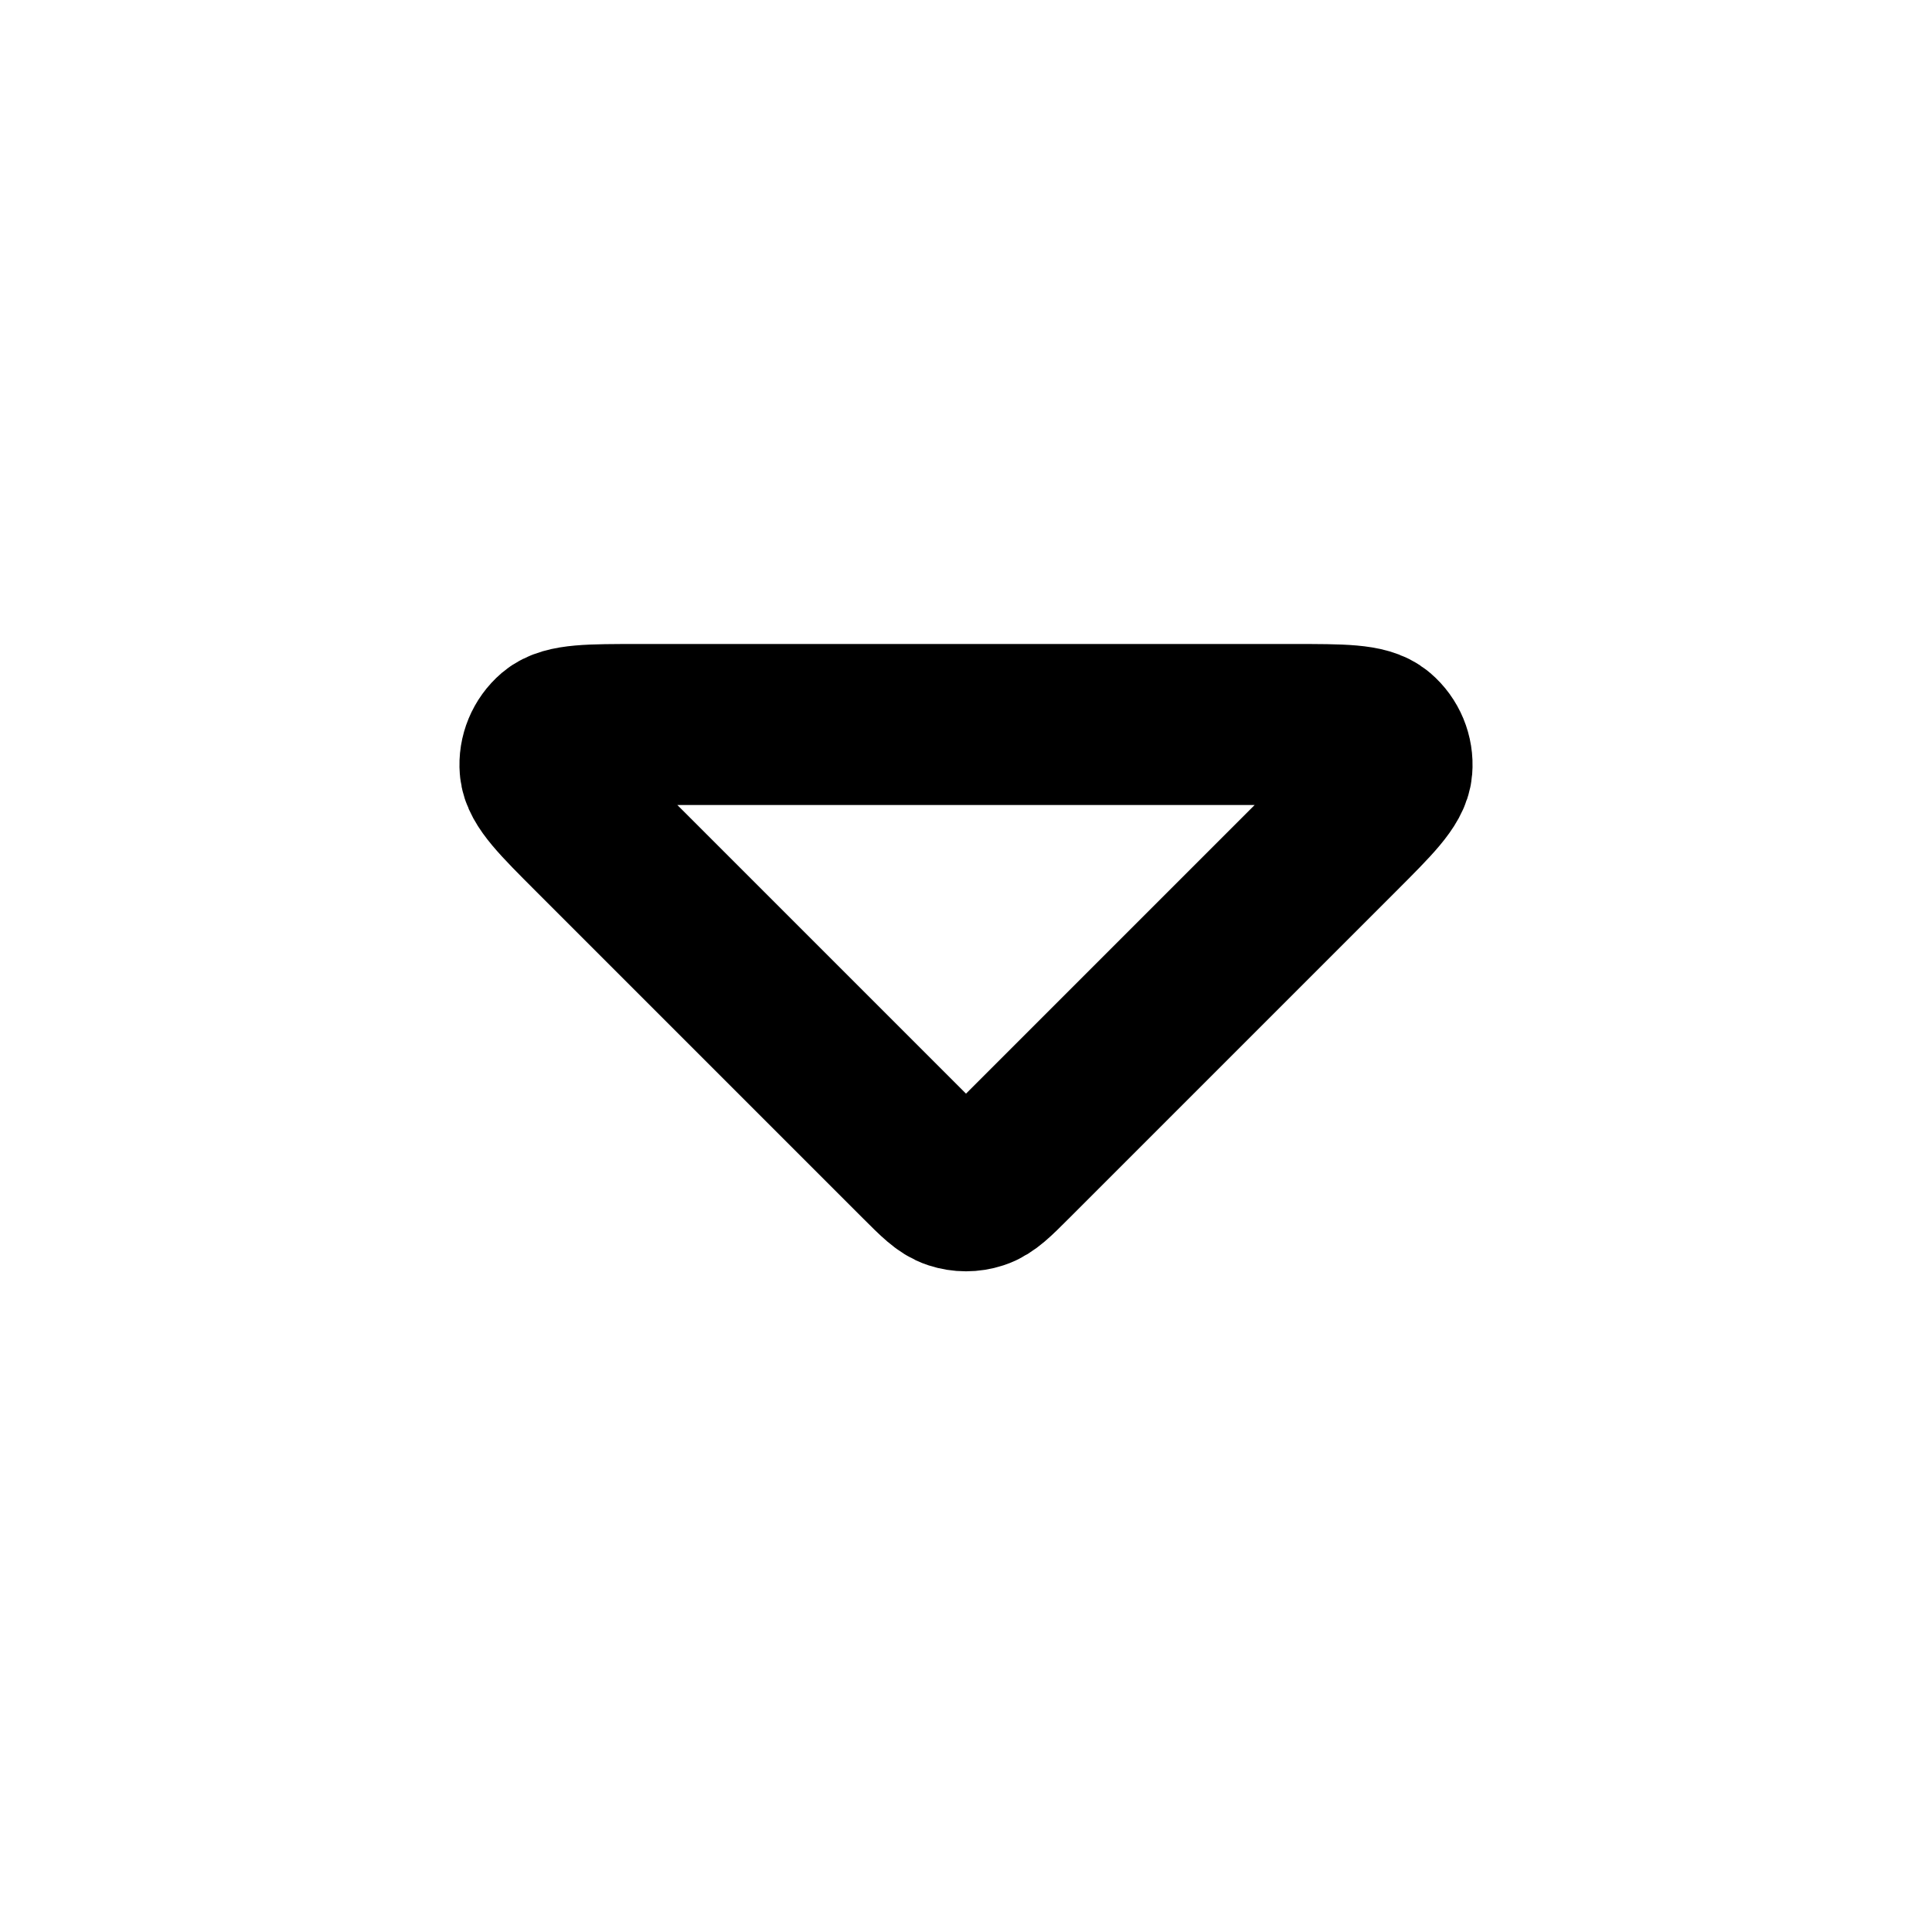
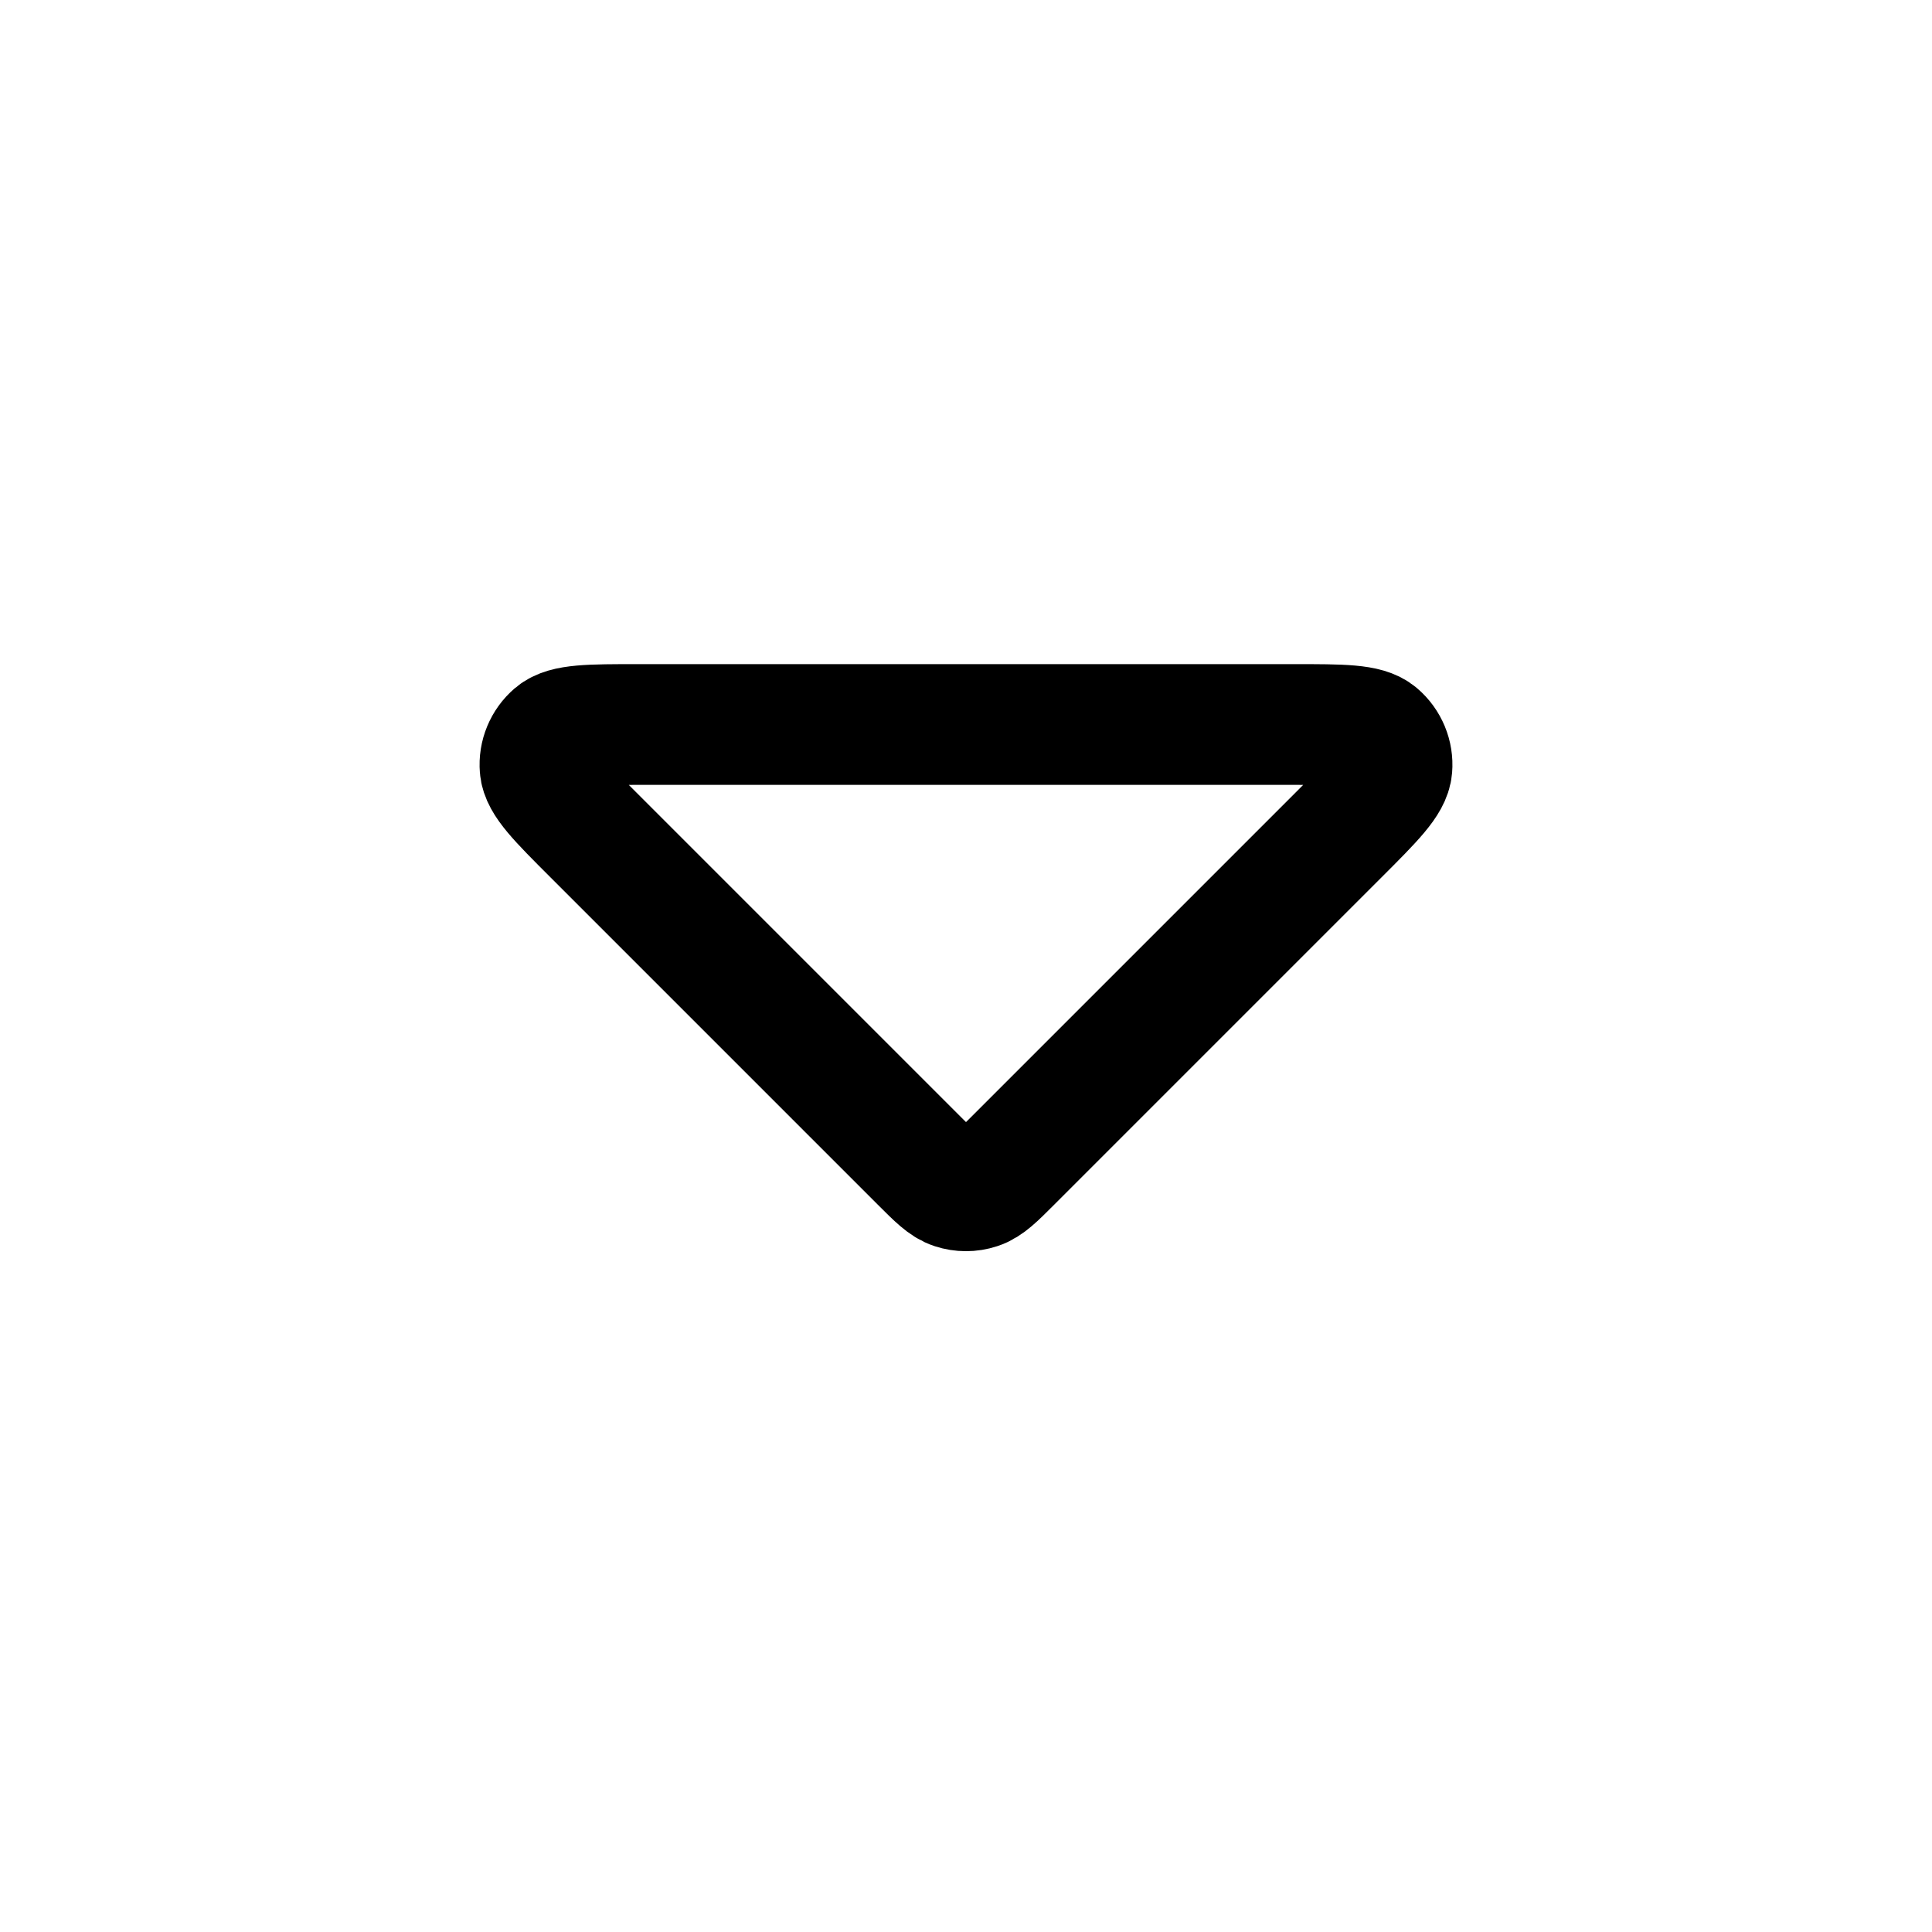
<svg xmlns="http://www.w3.org/2000/svg" width="24" height="24" viewBox="0 0 24 24" fill="none">
  <g id="caret-down">
-     <path id="Icon" d="M16.069 9H7.931C7.325 9 7.023 9 6.882 9.12C6.761 9.224 6.696 9.38 6.709 9.539C6.723 9.723 6.937 9.937 7.366 10.366L11.434 14.434C11.632 14.632 11.731 14.731 11.845 14.768C11.946 14.801 12.054 14.801 12.154 14.768C12.269 14.731 12.368 14.632 12.566 14.434L16.634 10.366C17.063 9.937 17.277 9.723 17.291 9.539C17.304 9.38 17.239 9.224 17.117 9.12C16.977 9 16.674 9 16.069 9Z" stroke="black" stroke-width="2" stroke-linecap="round" stroke-linejoin="round" />
+     <path id="Icon" d="M16.069 9H7.931C7.325 9 7.023 9 6.882 9.12C6.761 9.224 6.696 9.38 6.709 9.539C6.723 9.723 6.937 9.937 7.366 10.366L11.434 14.434C11.632 14.632 11.731 14.731 11.845 14.768C11.946 14.801 12.054 14.801 12.154 14.768C12.269 14.731 12.368 14.632 12.566 14.434L16.634 10.366C17.063 9.937 17.277 9.723 17.291 9.539C17.304 9.38 17.239 9.224 17.117 9.12C16.977 9 16.674 9 16.069 9Z" stroke="currentColor" stroke-width="1.5" stroke-linecap="round" stroke-linejoin="round" />
  </g>
</svg>
